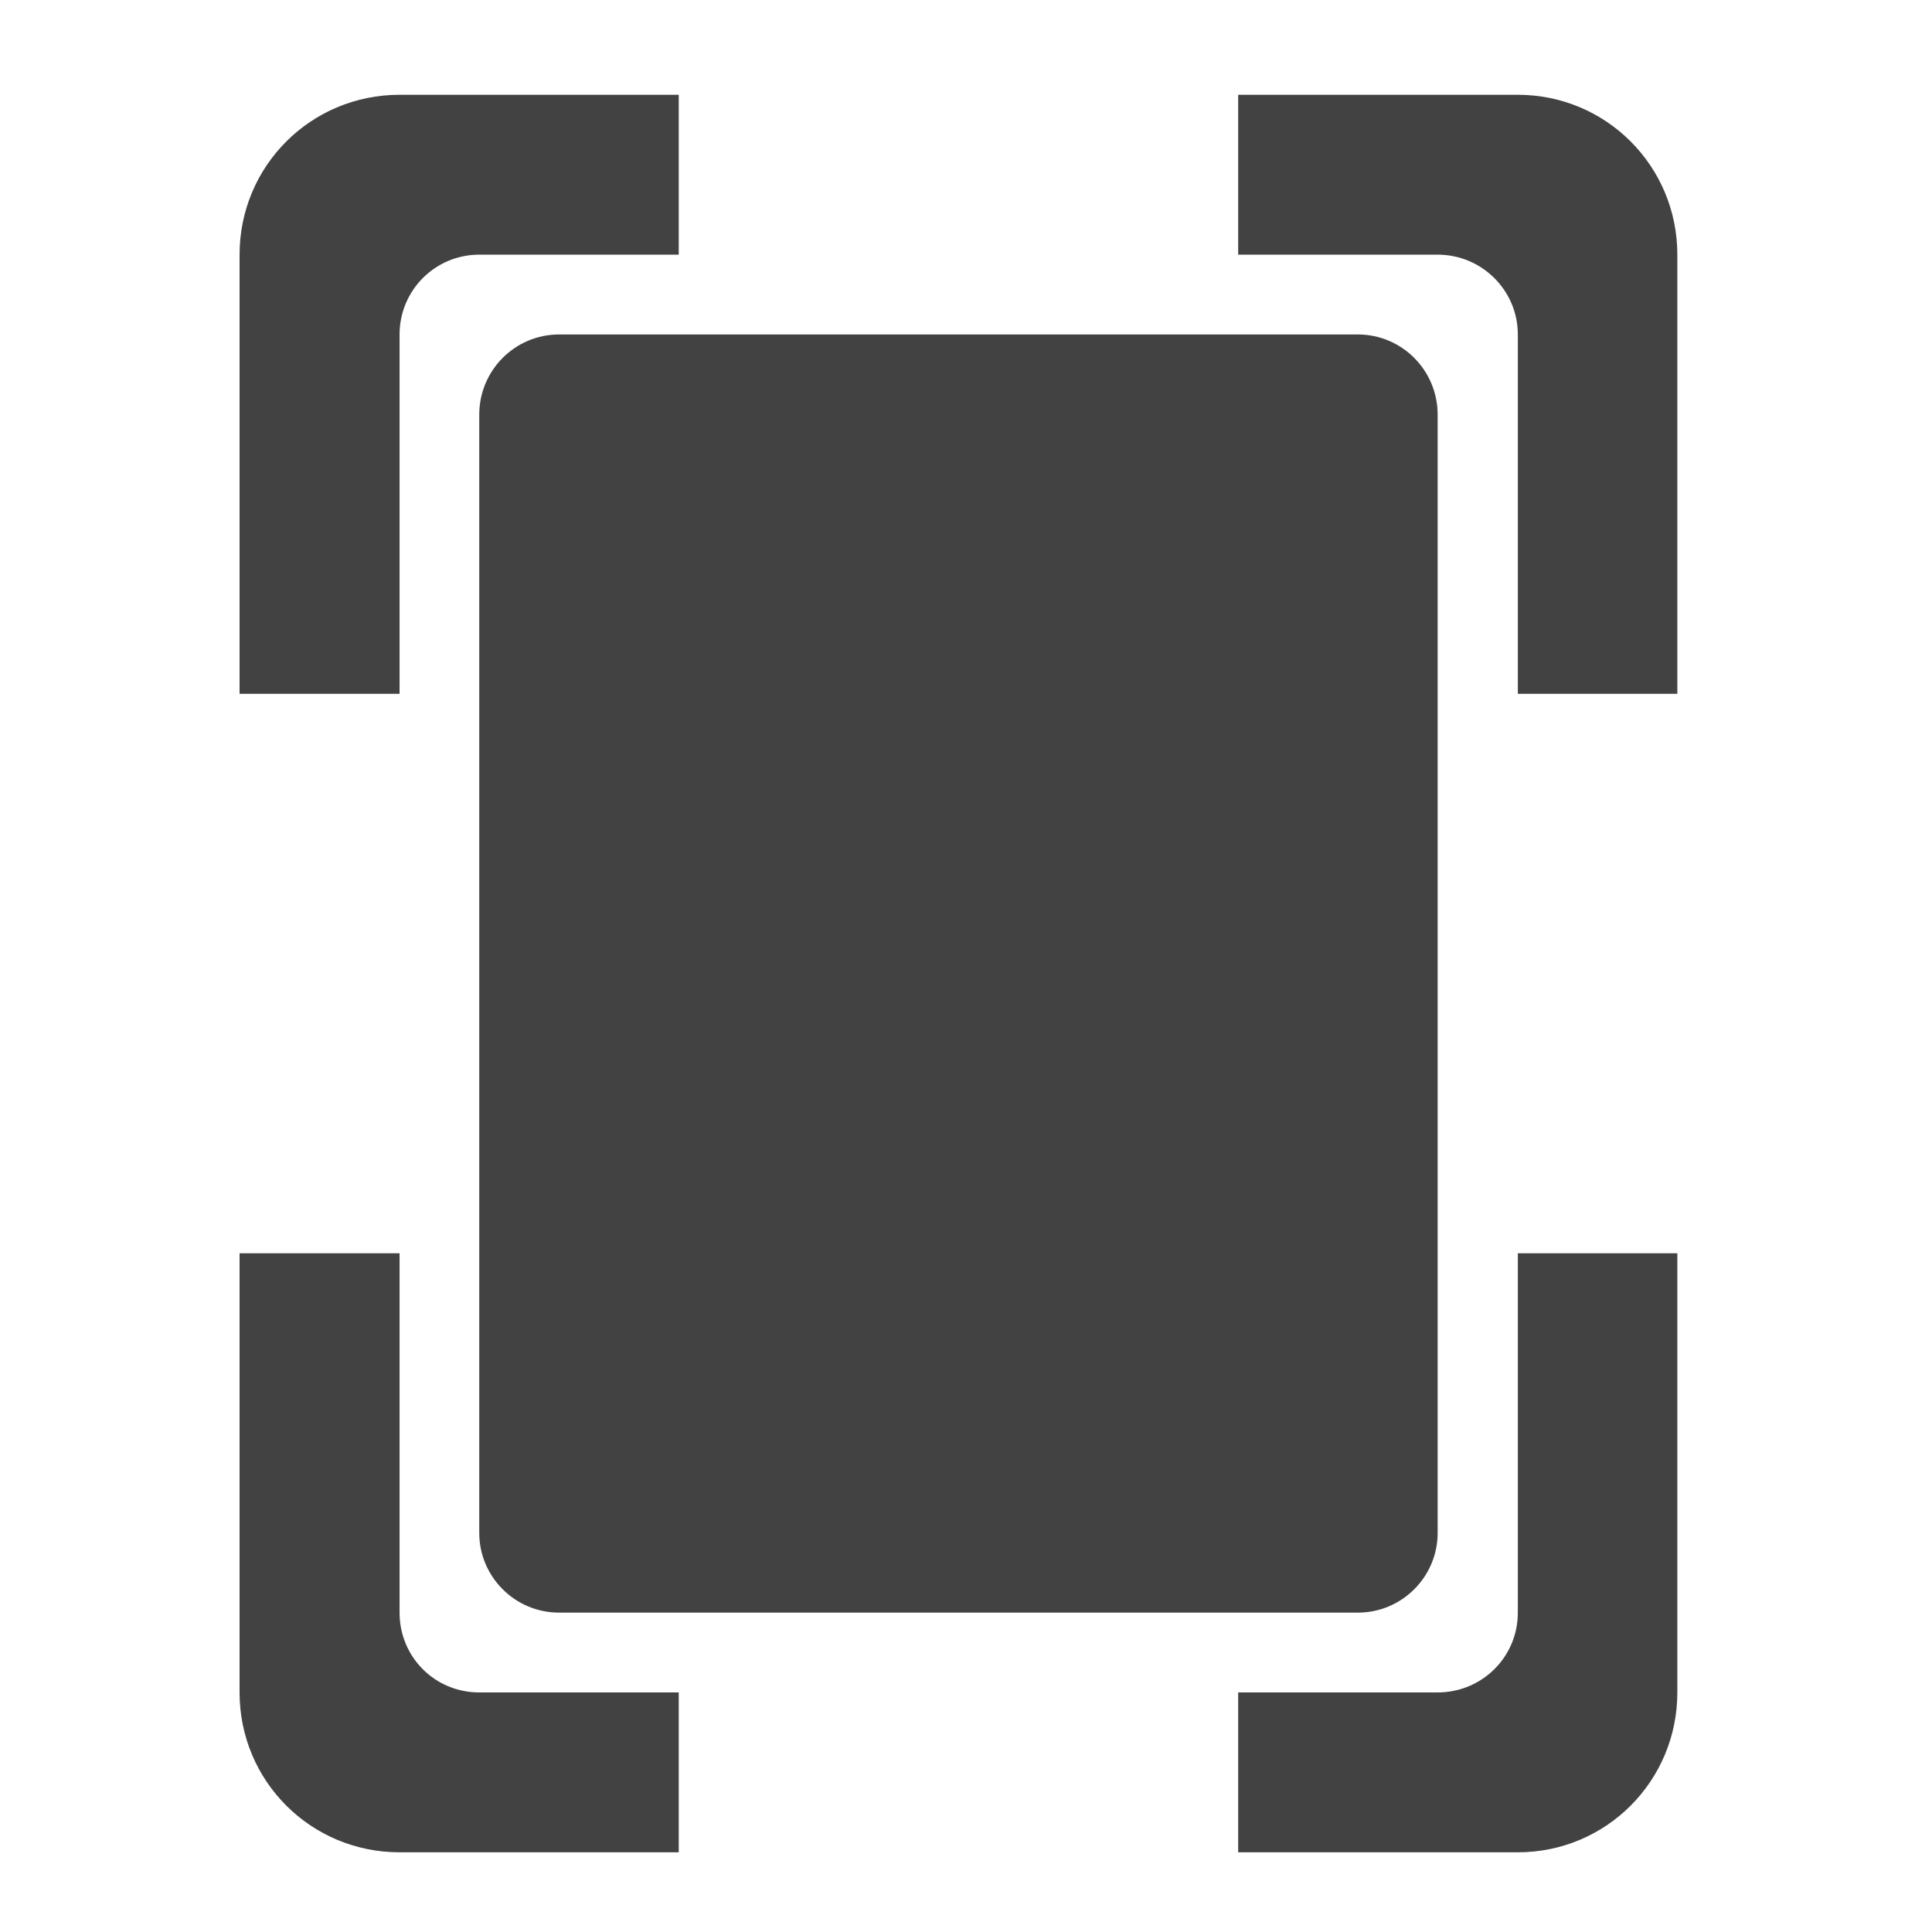
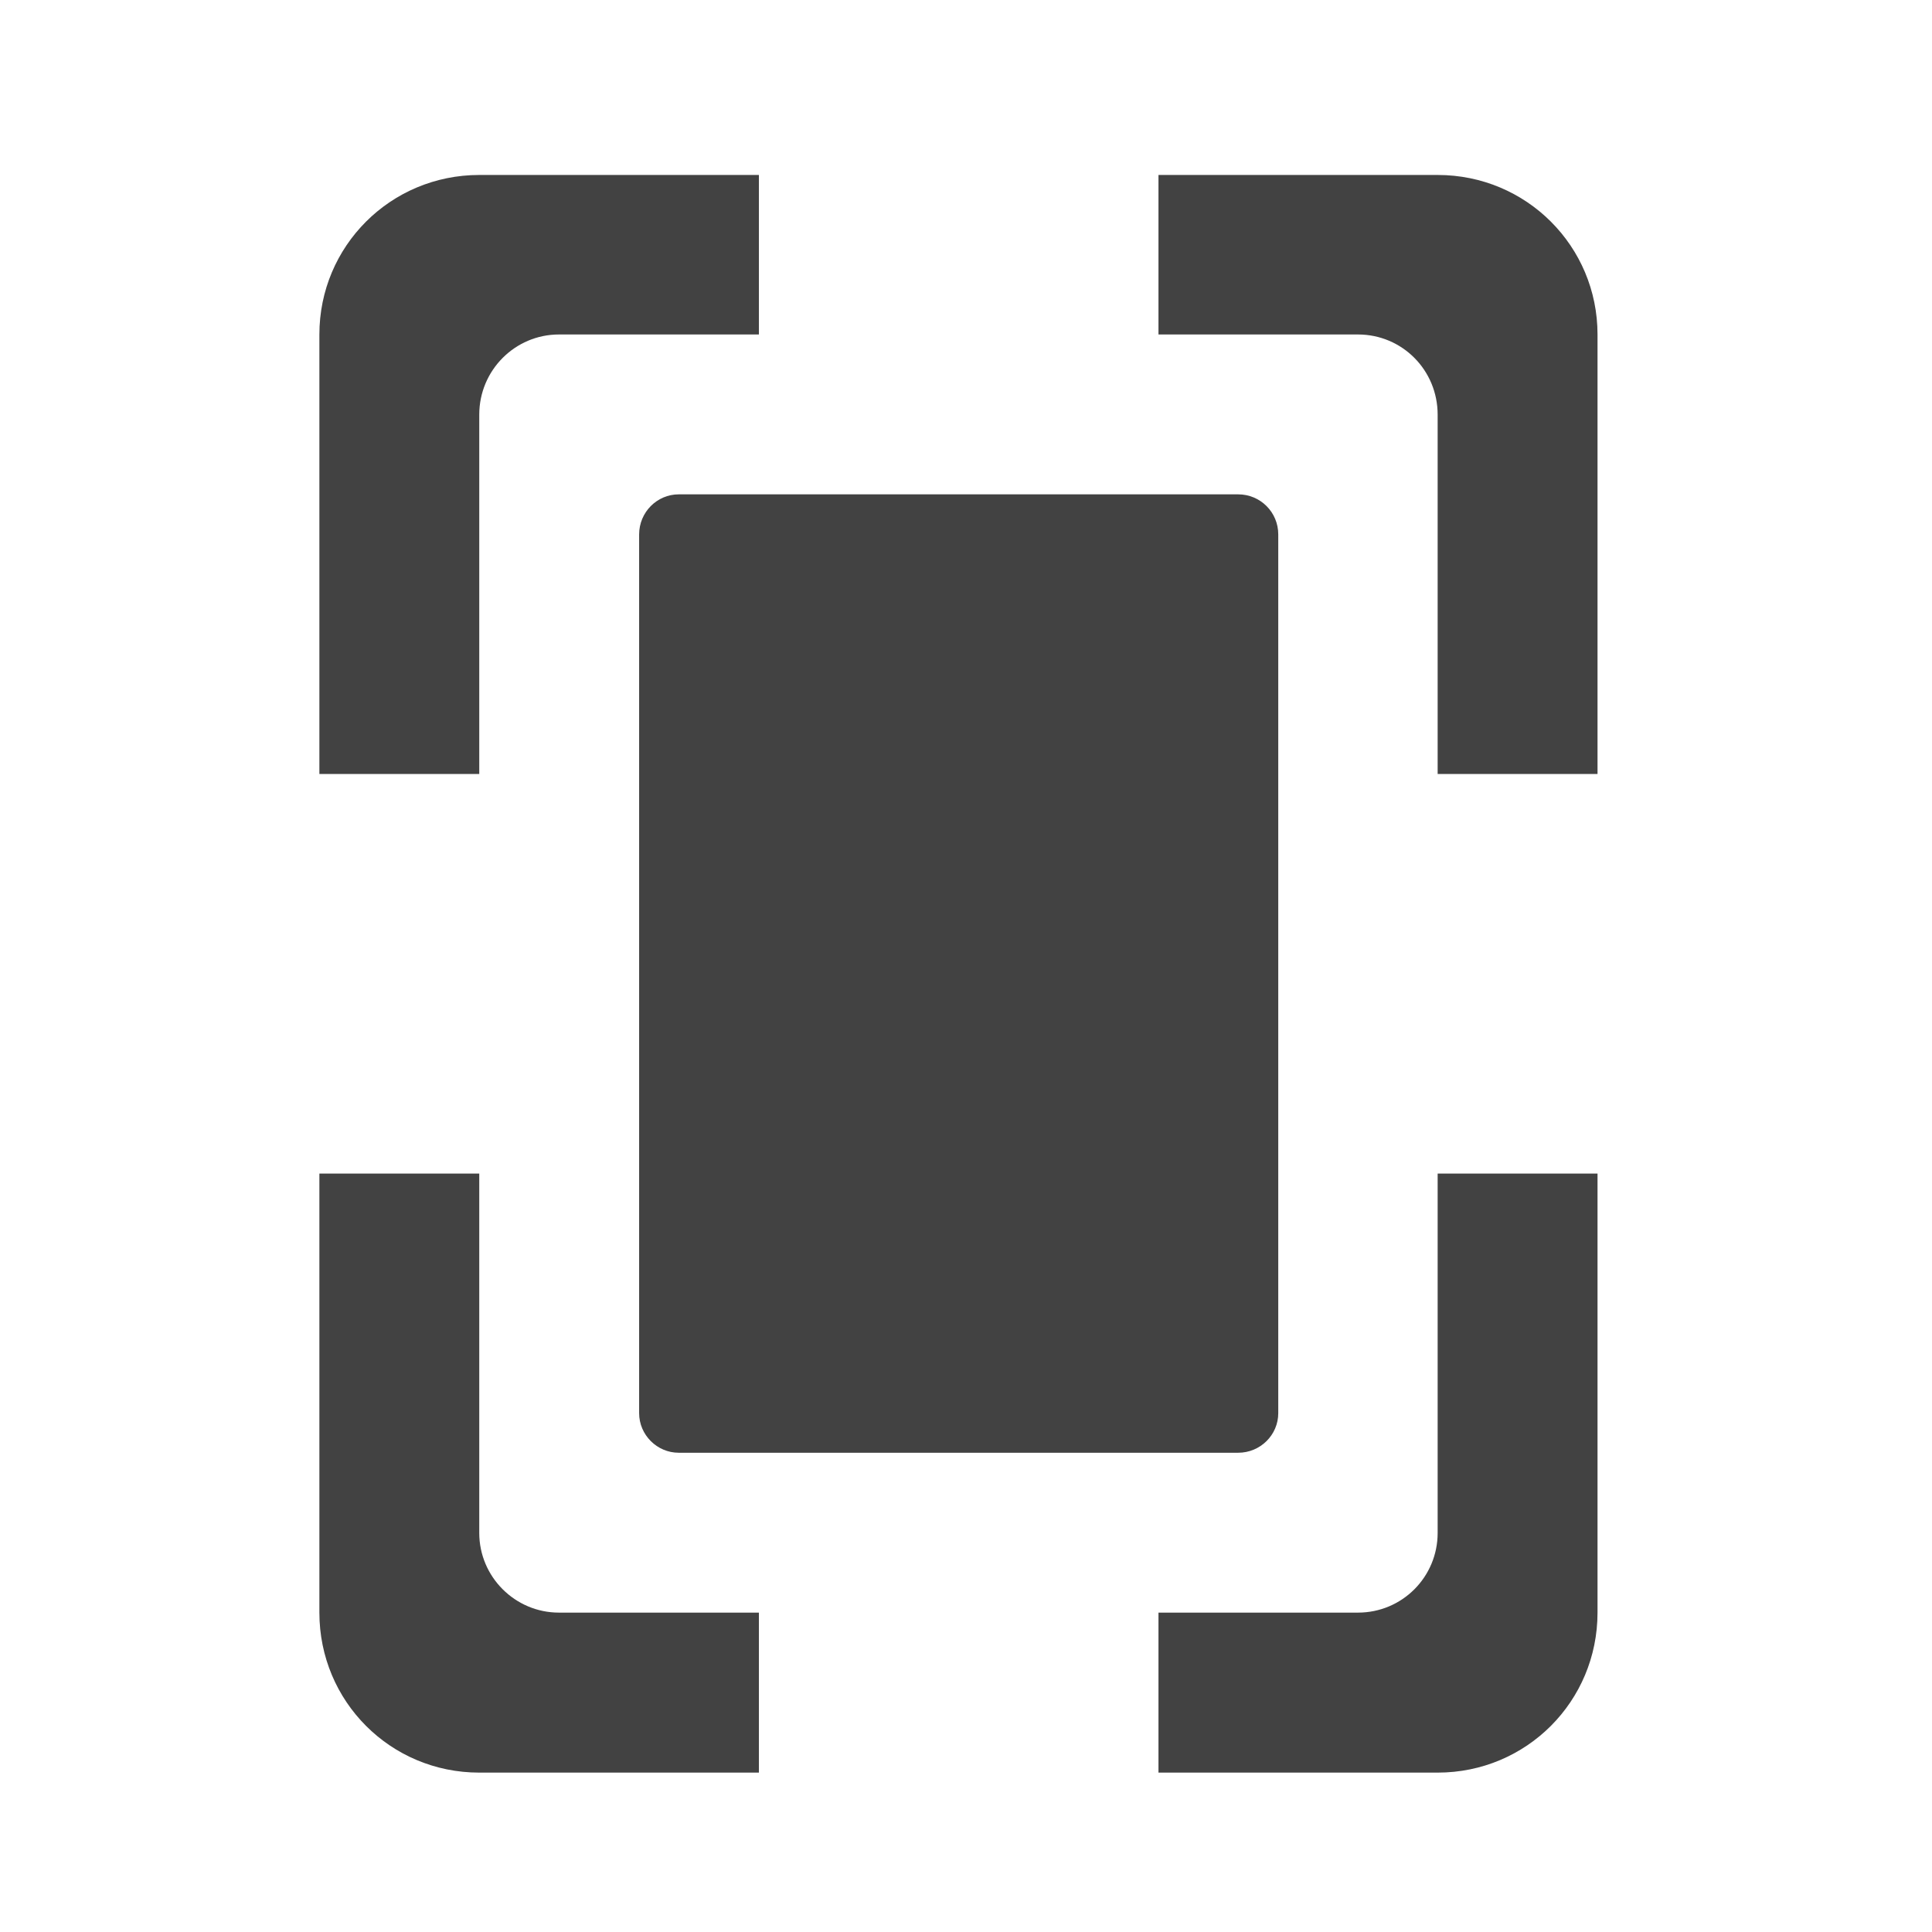
<svg xmlns="http://www.w3.org/2000/svg" width="16px" height="16px" viewBox="0 0 16 16" version="1.1">
  <g id="surface1">
-     <path style=" stroke:none;fill-rule:nonzero;fill:rgb(25.882%,25.882%,25.882%);fill-opacity:1;" d="M 3.309 0.785 C 2.574 0.785 1.984 1.375 1.984 2.109 L 1.984 5.746 L 3.309 5.746 L 3.309 2.77 C 3.309 2.406 3.602 2.109 3.969 2.109 L 5.621 2.109 L 5.621 0.785 Z M 10.254 0.785 L 10.254 2.109 L 11.906 2.109 C 12.273 2.109 12.57 2.406 12.57 2.77 L 12.57 5.746 L 13.891 5.746 L 13.891 2.109 C 13.891 1.375 13.301 0.785 12.57 0.785 Z M 1.984 10.379 L 1.984 14.016 C 1.984 14.75 2.574 15.34 3.309 15.34 L 5.621 15.34 L 5.621 14.016 L 3.969 14.016 C 3.602 14.016 3.309 13.723 3.309 13.355 L 3.309 10.379 Z M 12.57 10.379 L 12.57 13.355 C 12.57 13.723 12.273 14.016 11.906 14.016 L 10.254 14.016 L 10.254 15.34 L 12.57 15.34 C 13.301 15.34 13.891 14.75 13.891 14.016 L 13.891 10.379 Z M 12.57 10.379 " />
-     <path style=" stroke:none;fill-rule:nonzero;fill:rgb(25.882%,25.882%,25.882%);fill-opacity:1;" d="M 4.629 2.77 L 11.246 2.77 C 11.609 2.77 11.906 3.066 11.906 3.434 L 11.906 12.695 C 11.906 13.059 11.609 13.355 11.246 13.355 L 4.629 13.355 C 4.266 13.355 3.969 13.059 3.969 12.695 L 3.969 3.434 C 3.969 3.066 4.266 2.77 4.629 2.77 Z M 4.629 2.77 " />
+     <path style=" stroke:none;fill-rule:nonzero;fill:rgb(25.882%,25.882%,25.882%);fill-opacity:1;" d="M 3.969 1.449 C 3.234 1.449 2.645 2.039 2.645 2.77 L 2.645 6.41 L 3.969 6.41 L 3.969 3.434 C 3.969 3.066 4.266 2.77 4.629 2.77 L 6.285 2.77 L 6.285 1.449 Z M 9.594 1.449 L 9.594 2.77 L 11.246 2.77 C 11.613 2.77 11.906 3.066 11.906 3.434 L 11.906 6.41 L 13.23 6.41 L 13.23 2.77 C 13.23 2.039 12.641 1.449 11.906 1.449 Z M 2.645 9.719 L 2.645 13.355 C 2.645 14.09 3.234 14.68 3.969 14.68 L 6.285 14.68 L 6.285 13.355 L 4.629 13.355 C 4.266 13.355 3.969 13.059 3.969 12.695 L 3.969 9.719 Z M 11.906 9.719 L 11.906 12.695 C 11.906 13.059 11.613 13.355 11.246 13.355 L 9.594 13.355 L 9.594 14.68 L 11.906 14.68 C 12.641 14.68 13.23 14.09 13.23 13.355 L 13.23 9.719 Z M 11.906 9.719 " />
+     <path style=" stroke:none;fill-rule:nonzero;fill:rgb(25.882%,25.882%,25.882%);fill-opacity:1;" d="M 5.621 4.094 L 10.254 4.094 C 10.438 4.094 10.586 4.242 10.586 4.426 L 10.586 11.703 C 10.586 11.883 10.438 12.031 10.254 12.031 L 5.621 12.031 C 5.441 12.031 5.293 11.883 5.293 11.703 L 5.293 4.426 C 5.293 4.242 5.441 4.094 5.621 4.094 Z M 5.621 4.094 " />
  </g>
</svg>
